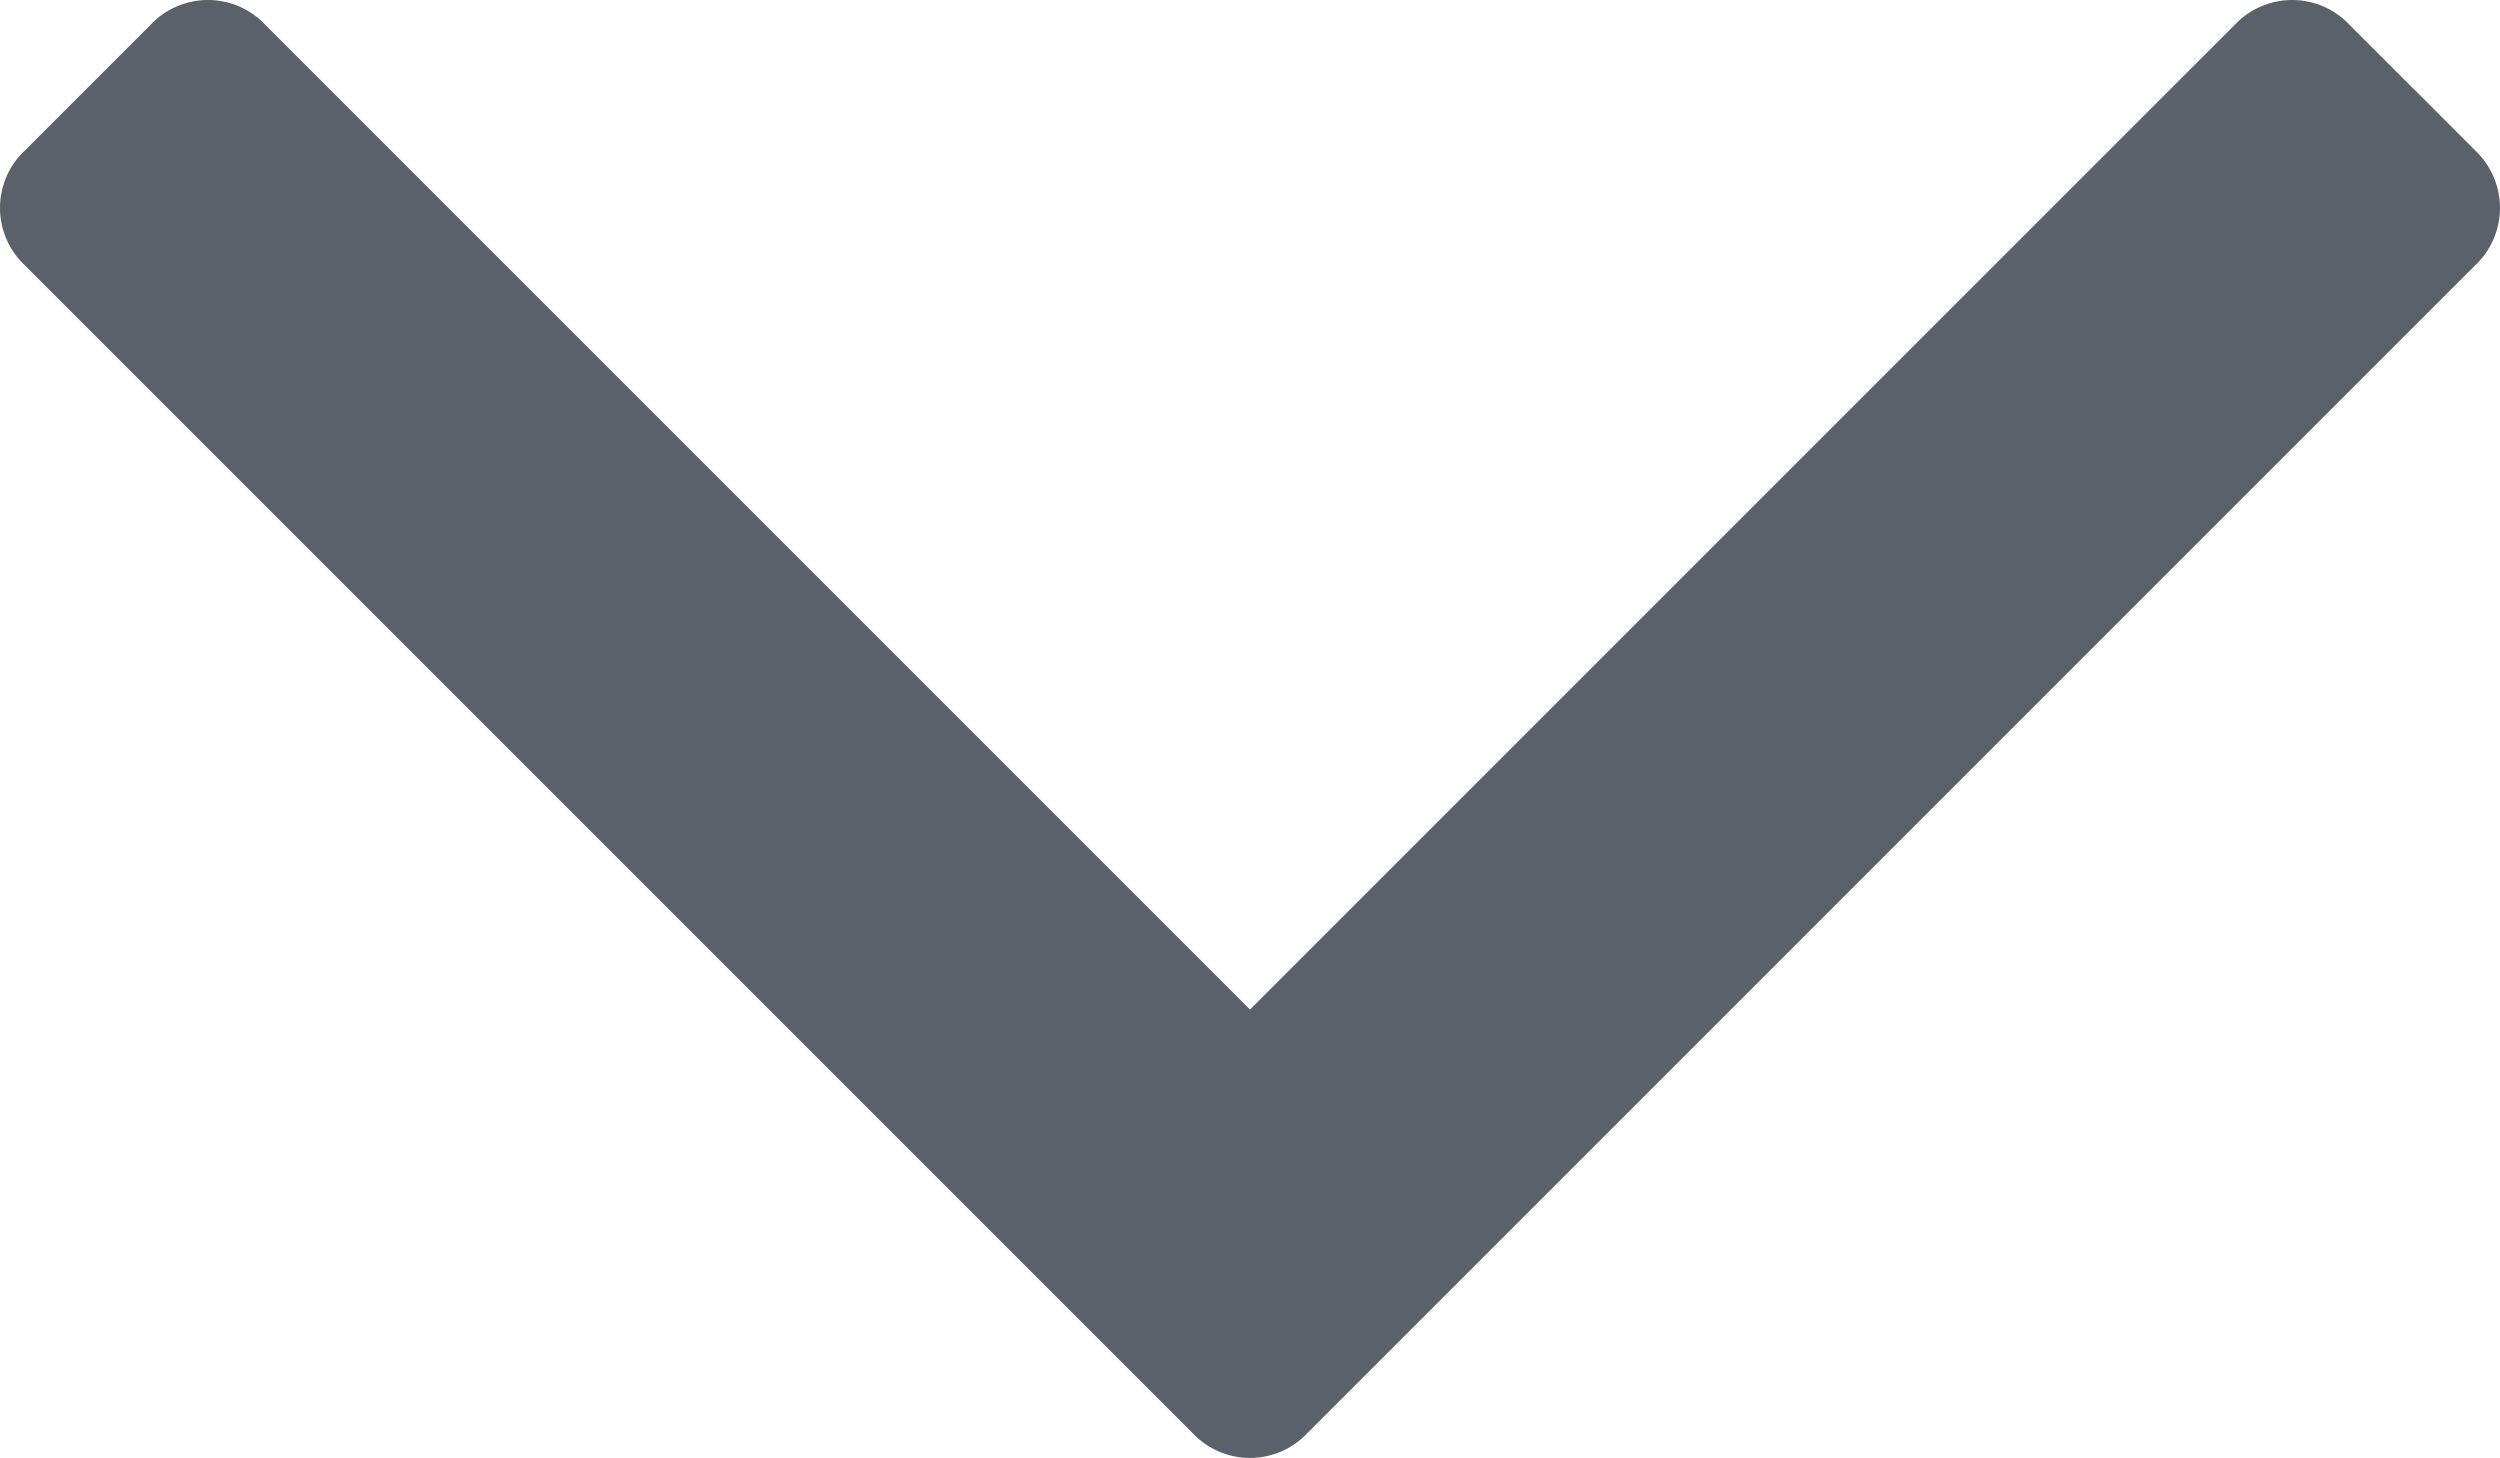
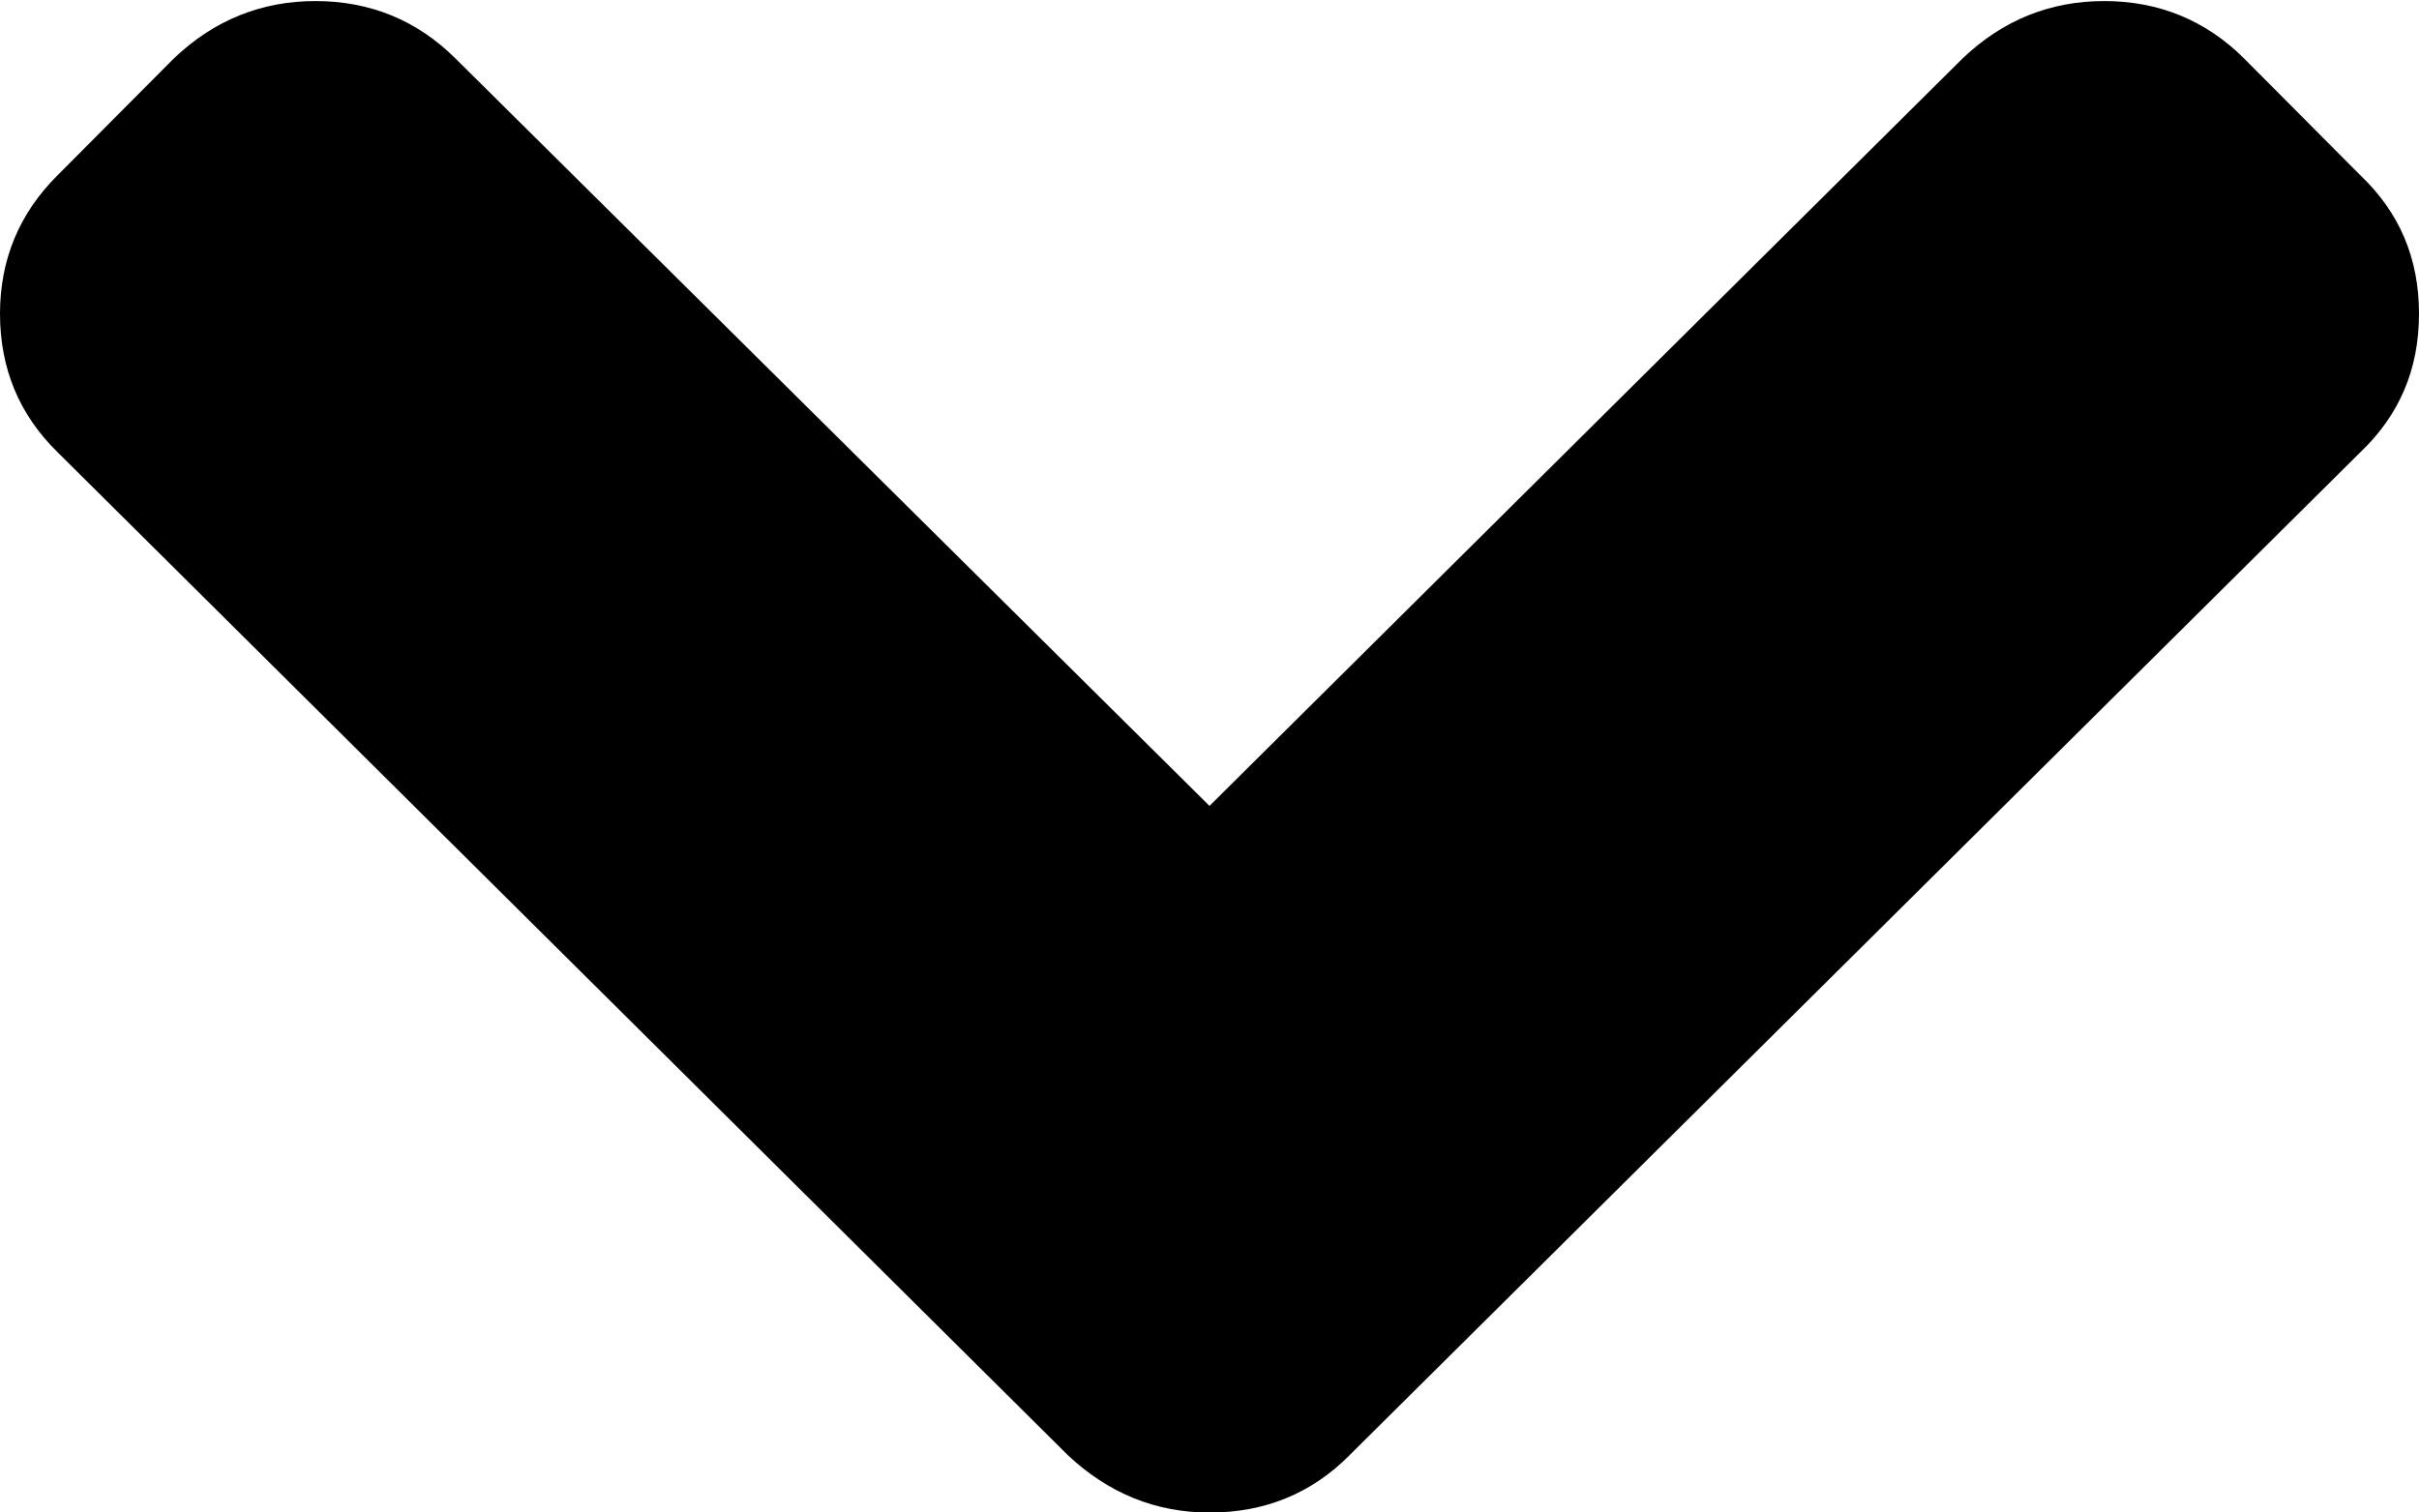
- <svg xmlns="http://www.w3.org/2000/svg" id="Layer_1" data-name="Layer 1" viewBox="0 0 512 298.58">
-   <defs>
-     <style>.cls-1{fill:#5b616b;}</style>
-   </defs>
-   <path class="cls-1" d="M506.88,137.48l-25.65-25.64a16.13,16.13,0,0,0-23.6,0L256,313.46,54.38,111.84a16.13,16.13,0,0,0-23.6,0L5.13,137.49a16.13,16.13,0,0,0,0,23.6L244.2,400.17a16.13,16.13,0,0,0,23.59,0L506.88,161.09a16.17,16.17,0,0,0,0-23.6h0Z" transform="translate(0 -106.71)" />
+ <svg xmlns="http://www.w3.org/2000/svg" width="64" height="40" viewBox="0 0 64 40">
+   <path d="M35.698 38.516L62.446 11.97C63.482 10.984 64 9.772 64 8.302c0-1.469-.518-2.682-1.554-3.666l-3.08-3.095C58.36.542 57.123.028 55.67.028c-1.424 0-2.676.5-3.74 1.513L32 21.327 12.043 1.54C11.036.542 9.8.028 8.345.028c-1.424 0-2.676.5-3.74 1.513l-3.08 3.095C.518 5.635 0 6.862 0 8.302c0 1.441.504 2.668 1.525 3.667L28.26 38.516c1.065.999 2.317 1.512 3.741 1.512 1.453 0 2.69-.499 3.698-1.512z" />
</svg>
